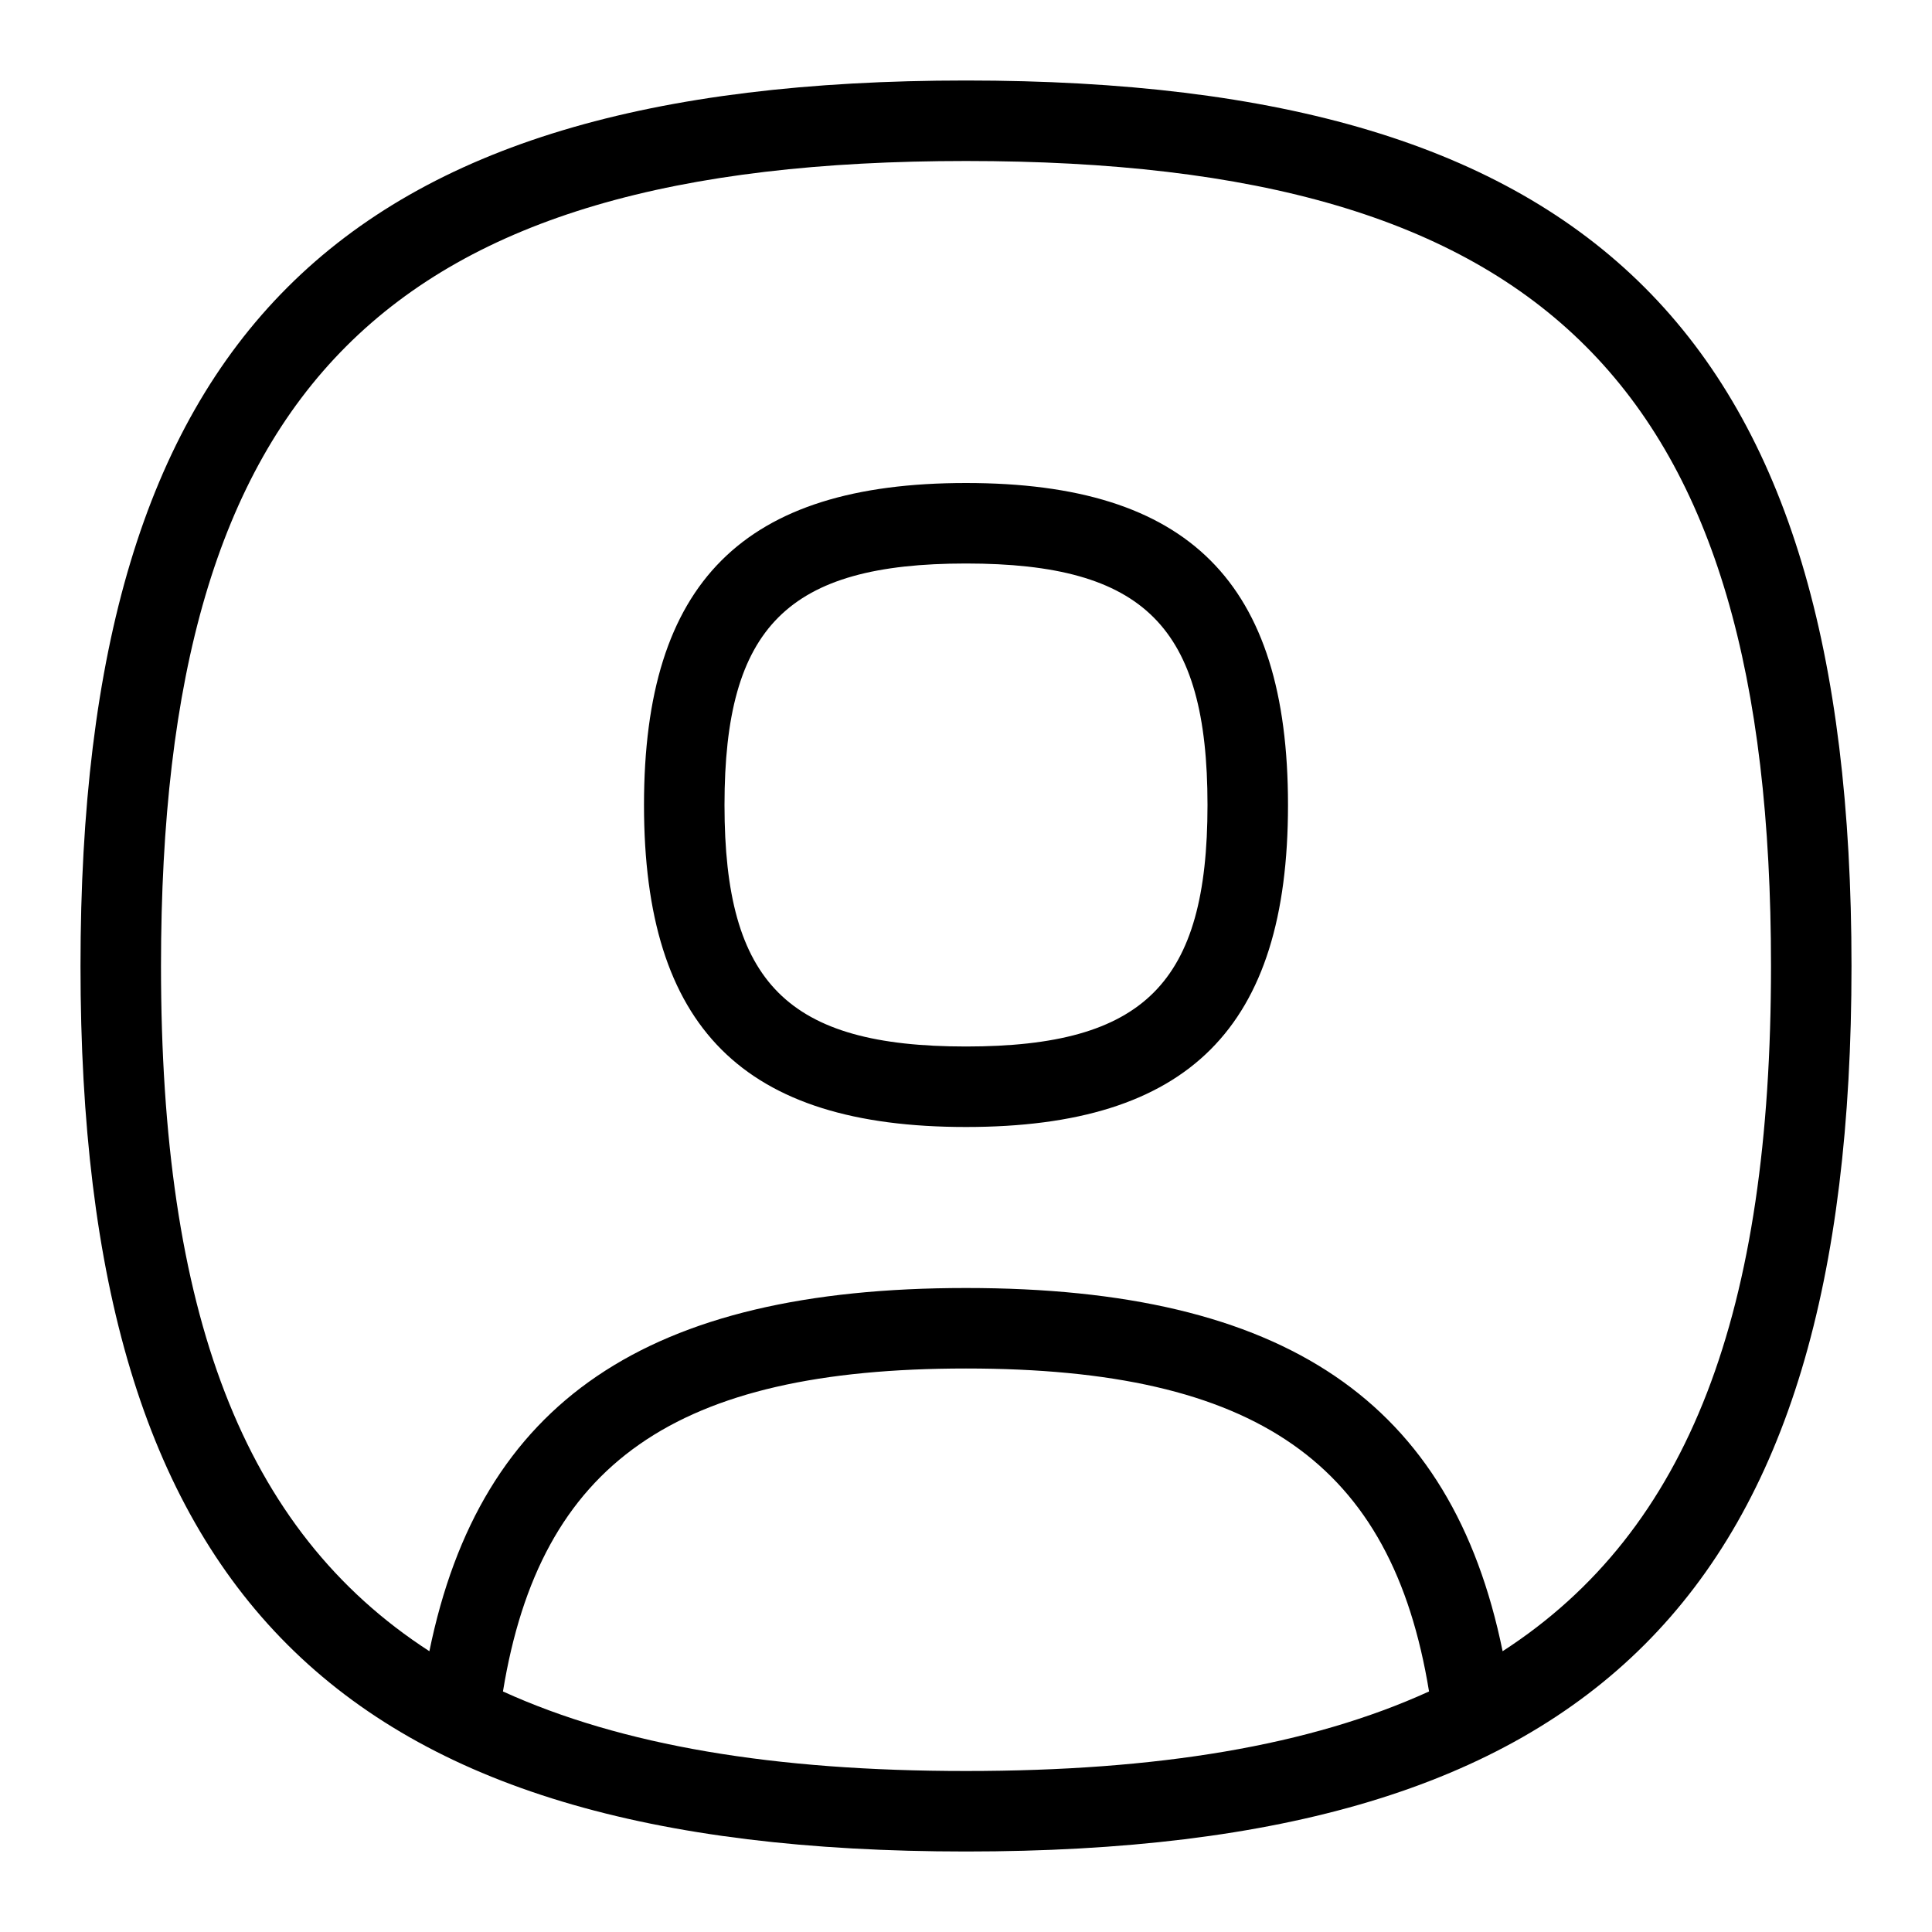
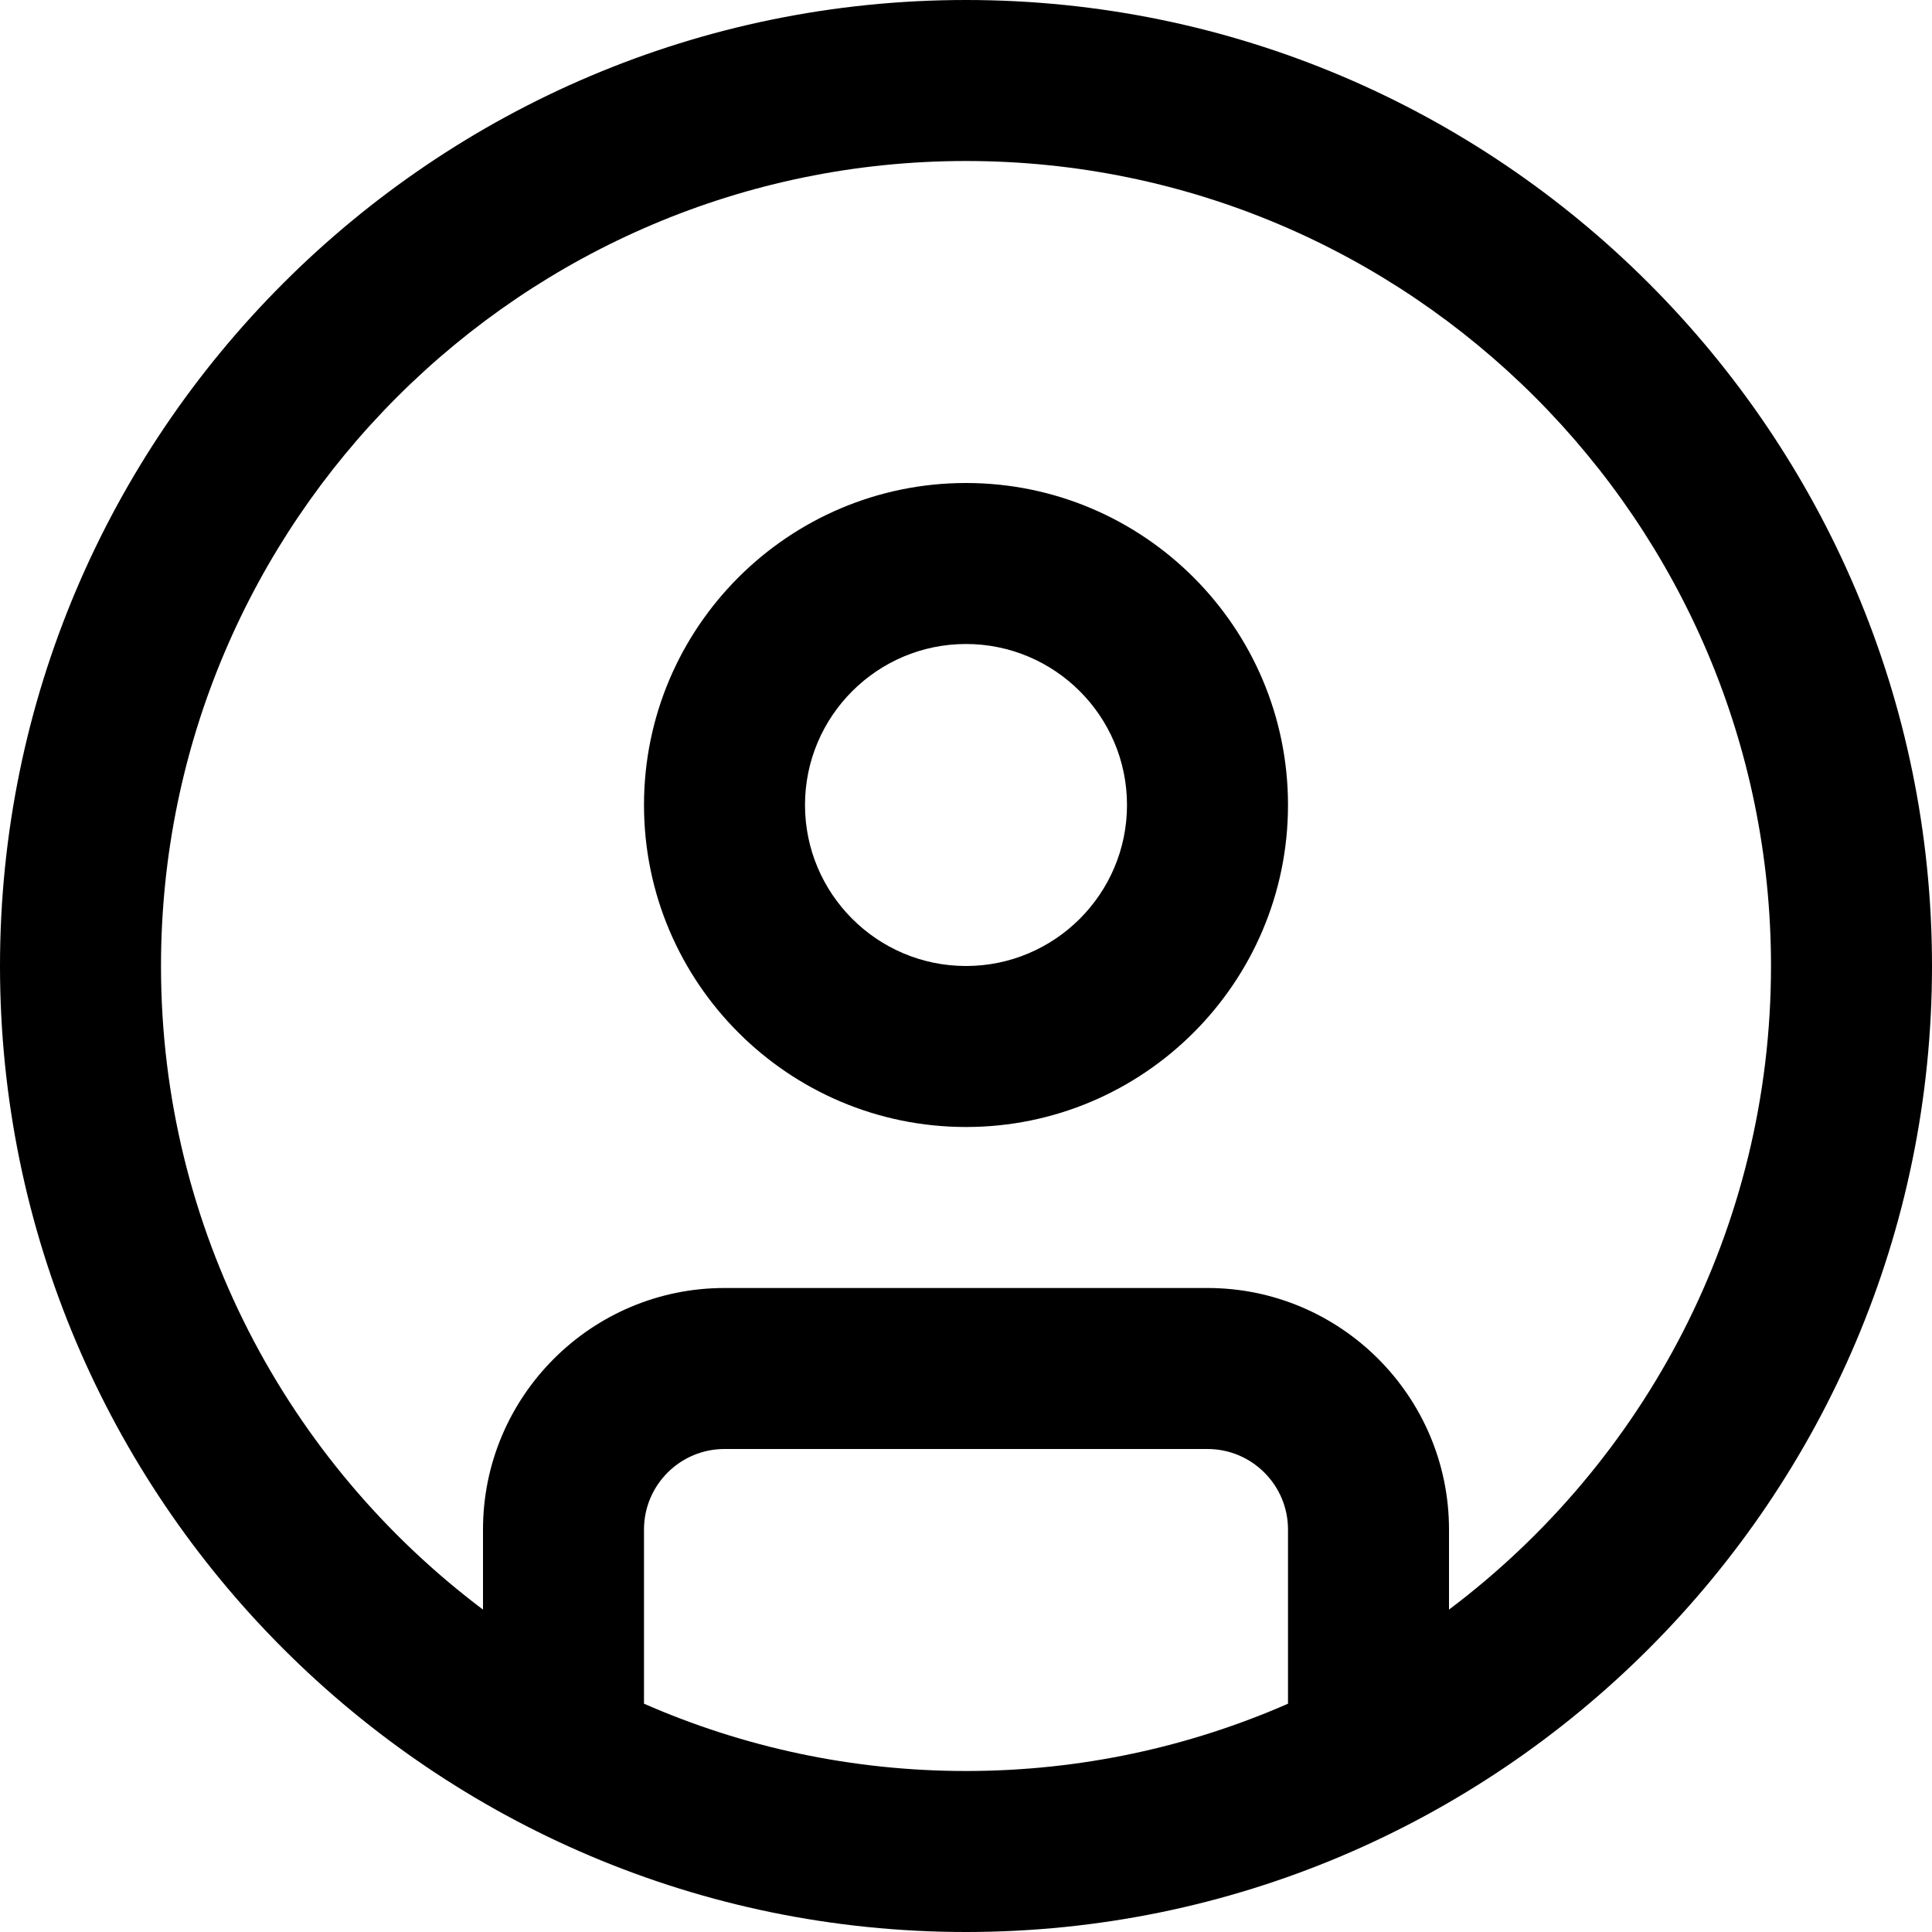
- <svg xmlns="http://www.w3.org/2000/svg" id="Layer_1" viewBox="0 0 24 24" data-name="Layer 1">
-   <path d="m12 1c-7.813 0-11 3.187-11 11s3.187 11 11 11 11-3.187 11-11-3.187-11-11-11zm-5.752 20.012c.463-2.836 2.14-4.012 5.752-4.012s5.289 1.176 5.752 4.012c-1.477.673-3.369.988-5.752.988s-4.275-.316-5.752-.988zm12.418-.5c-.633-3.099-2.701-4.512-6.666-4.512s-6.033 1.413-6.666 4.512c-2.327-1.505-3.334-4.223-3.334-8.512 0-7.196 2.804-10 10-10s10 2.804 10 10c0 4.288-1.007 7.007-3.334 8.512zm-6.666-14.512c-2.767 0-4 1.233-4 4s1.233 4 4 4 4-1.233 4-4-1.233-4-4-4zm0 7c-2.215 0-3-.785-3-3s.785-3 3-3 3 .785 3 3-.785 3-3 3z" />
+ <svg xmlns="http://www.w3.org/2000/svg" id="Layer_1" data-name="Layer 1" viewBox="0 0 24 24" width="512" height="512">
+   <path d="m12,0C5.383,0,0,5.383,0,12s5.383,12,12,12,12-5.383,12-12S18.617,0,12,0Zm-4,21.164v-2.164c0-.552.449-1,1-1h6c.551,0,1,.448,1,1v2.164c-1.226.537-2.578.836-4,.836s-2.774-.299-4-.836Zm10-1.169v-.995c0-1.654-1.346-3-3-3h-6c-1.654,0-3,1.346-3,3v.995c-2.427-1.826-4-4.73-4-7.995C2,6.486,6.486,2,12,2s10,4.486,10,10c0,3.264-1.573,6.169-4,7.995Zm-6-13.995c-2.206,0-4,1.794-4,4s1.794,4,4,4,4-1.794,4-4-1.794-4-4-4Zm0,6c-1.103,0-2-.897-2-2s.897-2,2-2,2,.897,2,2-.897,2-2,2Z" />
</svg>
